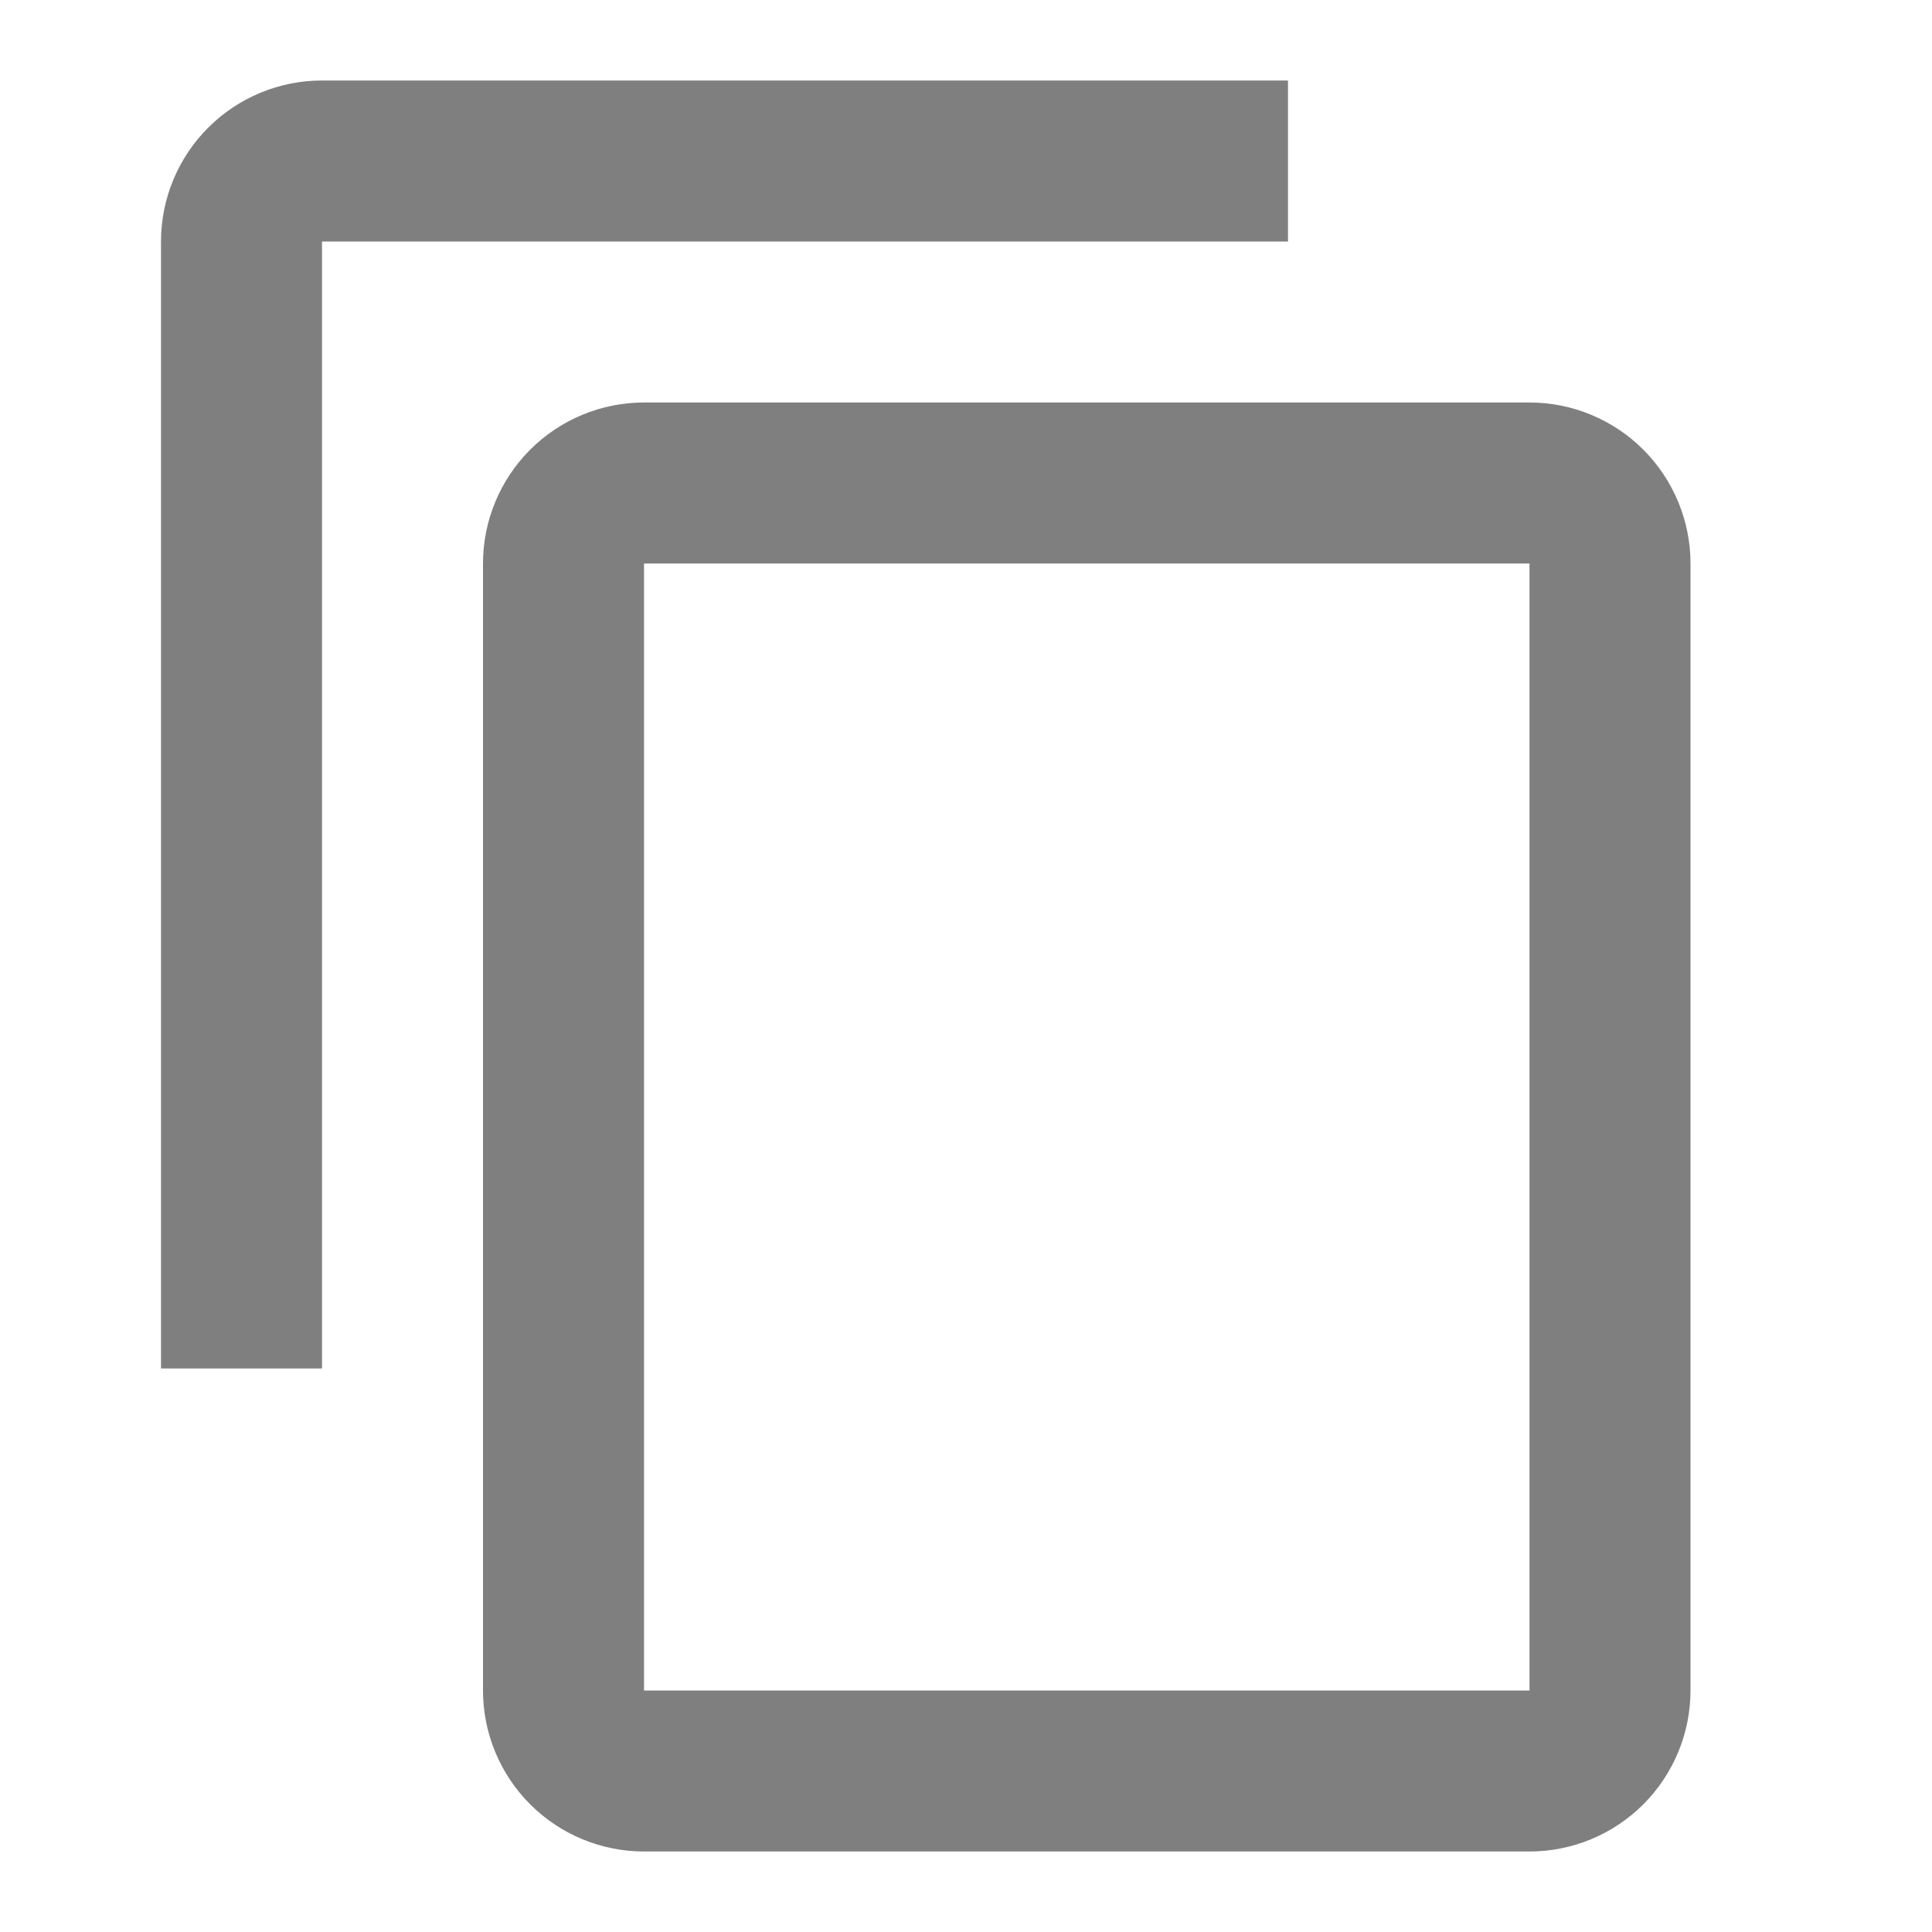
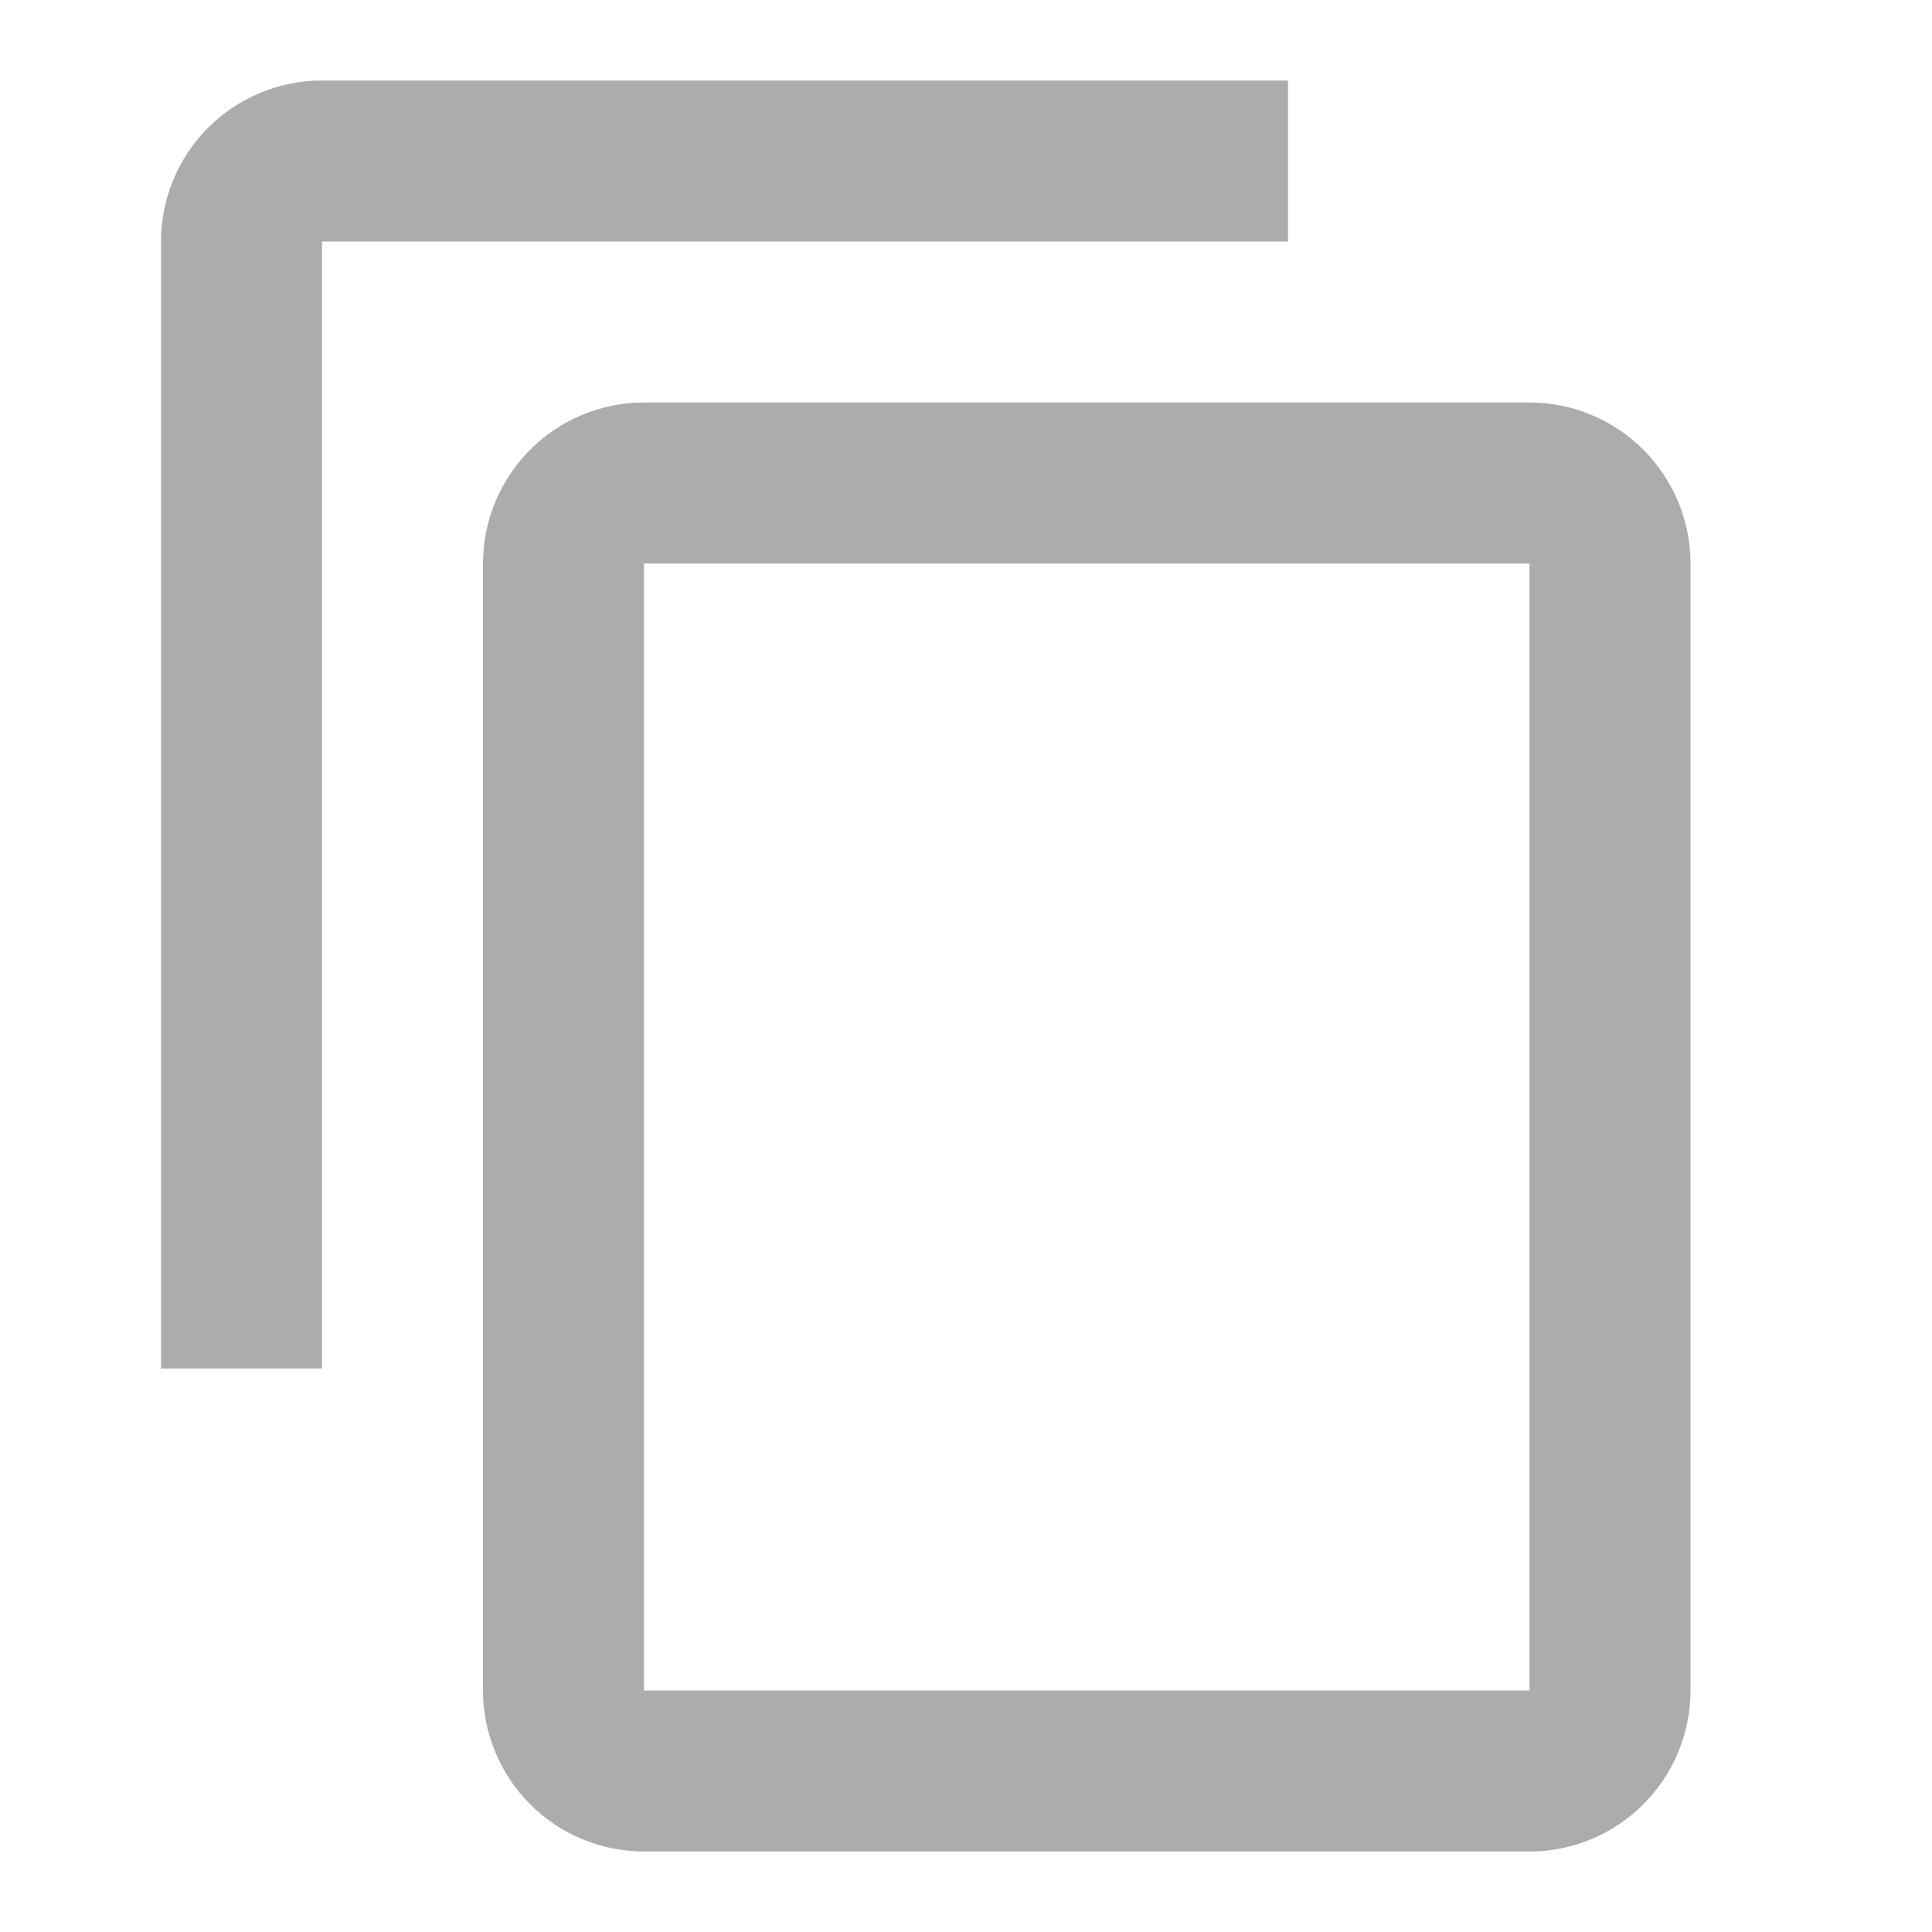
<svg xmlns="http://www.w3.org/2000/svg" width="24" height="24" viewBox="0 0 24 24" fill="none">
  <g opacity="0.5">
-     <path d="M19 21H8V7H19V21ZM19 5H8C7.47 5 6.961 5.211 6.586 5.586C6.211 5.961 6 6.47 6 7V21C6 21.53 6.211 22.039 6.586 22.414C6.961 22.789 7.47 23 8 23H19C19.53 23 20.039 22.789 20.414 22.414C20.789 22.039 21 21.53 21 21V7C21 6.47 20.789 5.961 20.414 5.586C20.039 5.211 19.53 5 19 5ZM16 1H4C3.47 1 2.961 1.211 2.586 1.586C2.211 1.961 2 2.47 2 3V17H4V3H16V1Z" fill="black" />
+     <path d="M19 21H8V7H19V21ZM19 5H8C7.47 5 6.961 5.211 6.586 5.586C6.211 5.961 6 6.47 6 7V21C6 21.53 6.211 22.039 6.586 22.414C6.961 22.789 7.47 23 8 23H19C19.53 23 20.039 22.789 20.414 22.414C20.789 22.039 21 21.53 21 21V7C21 6.47 20.789 5.961 20.414 5.586C20.039 5.211 19.53 5 19 5ZM16 1H4C3.47 1 2.961 1.211 2.586 1.586C2.211 1.961 2 2.47 2 3V17H4V3H16V1Z" fill="#585A58" />
  </g>
</svg>
